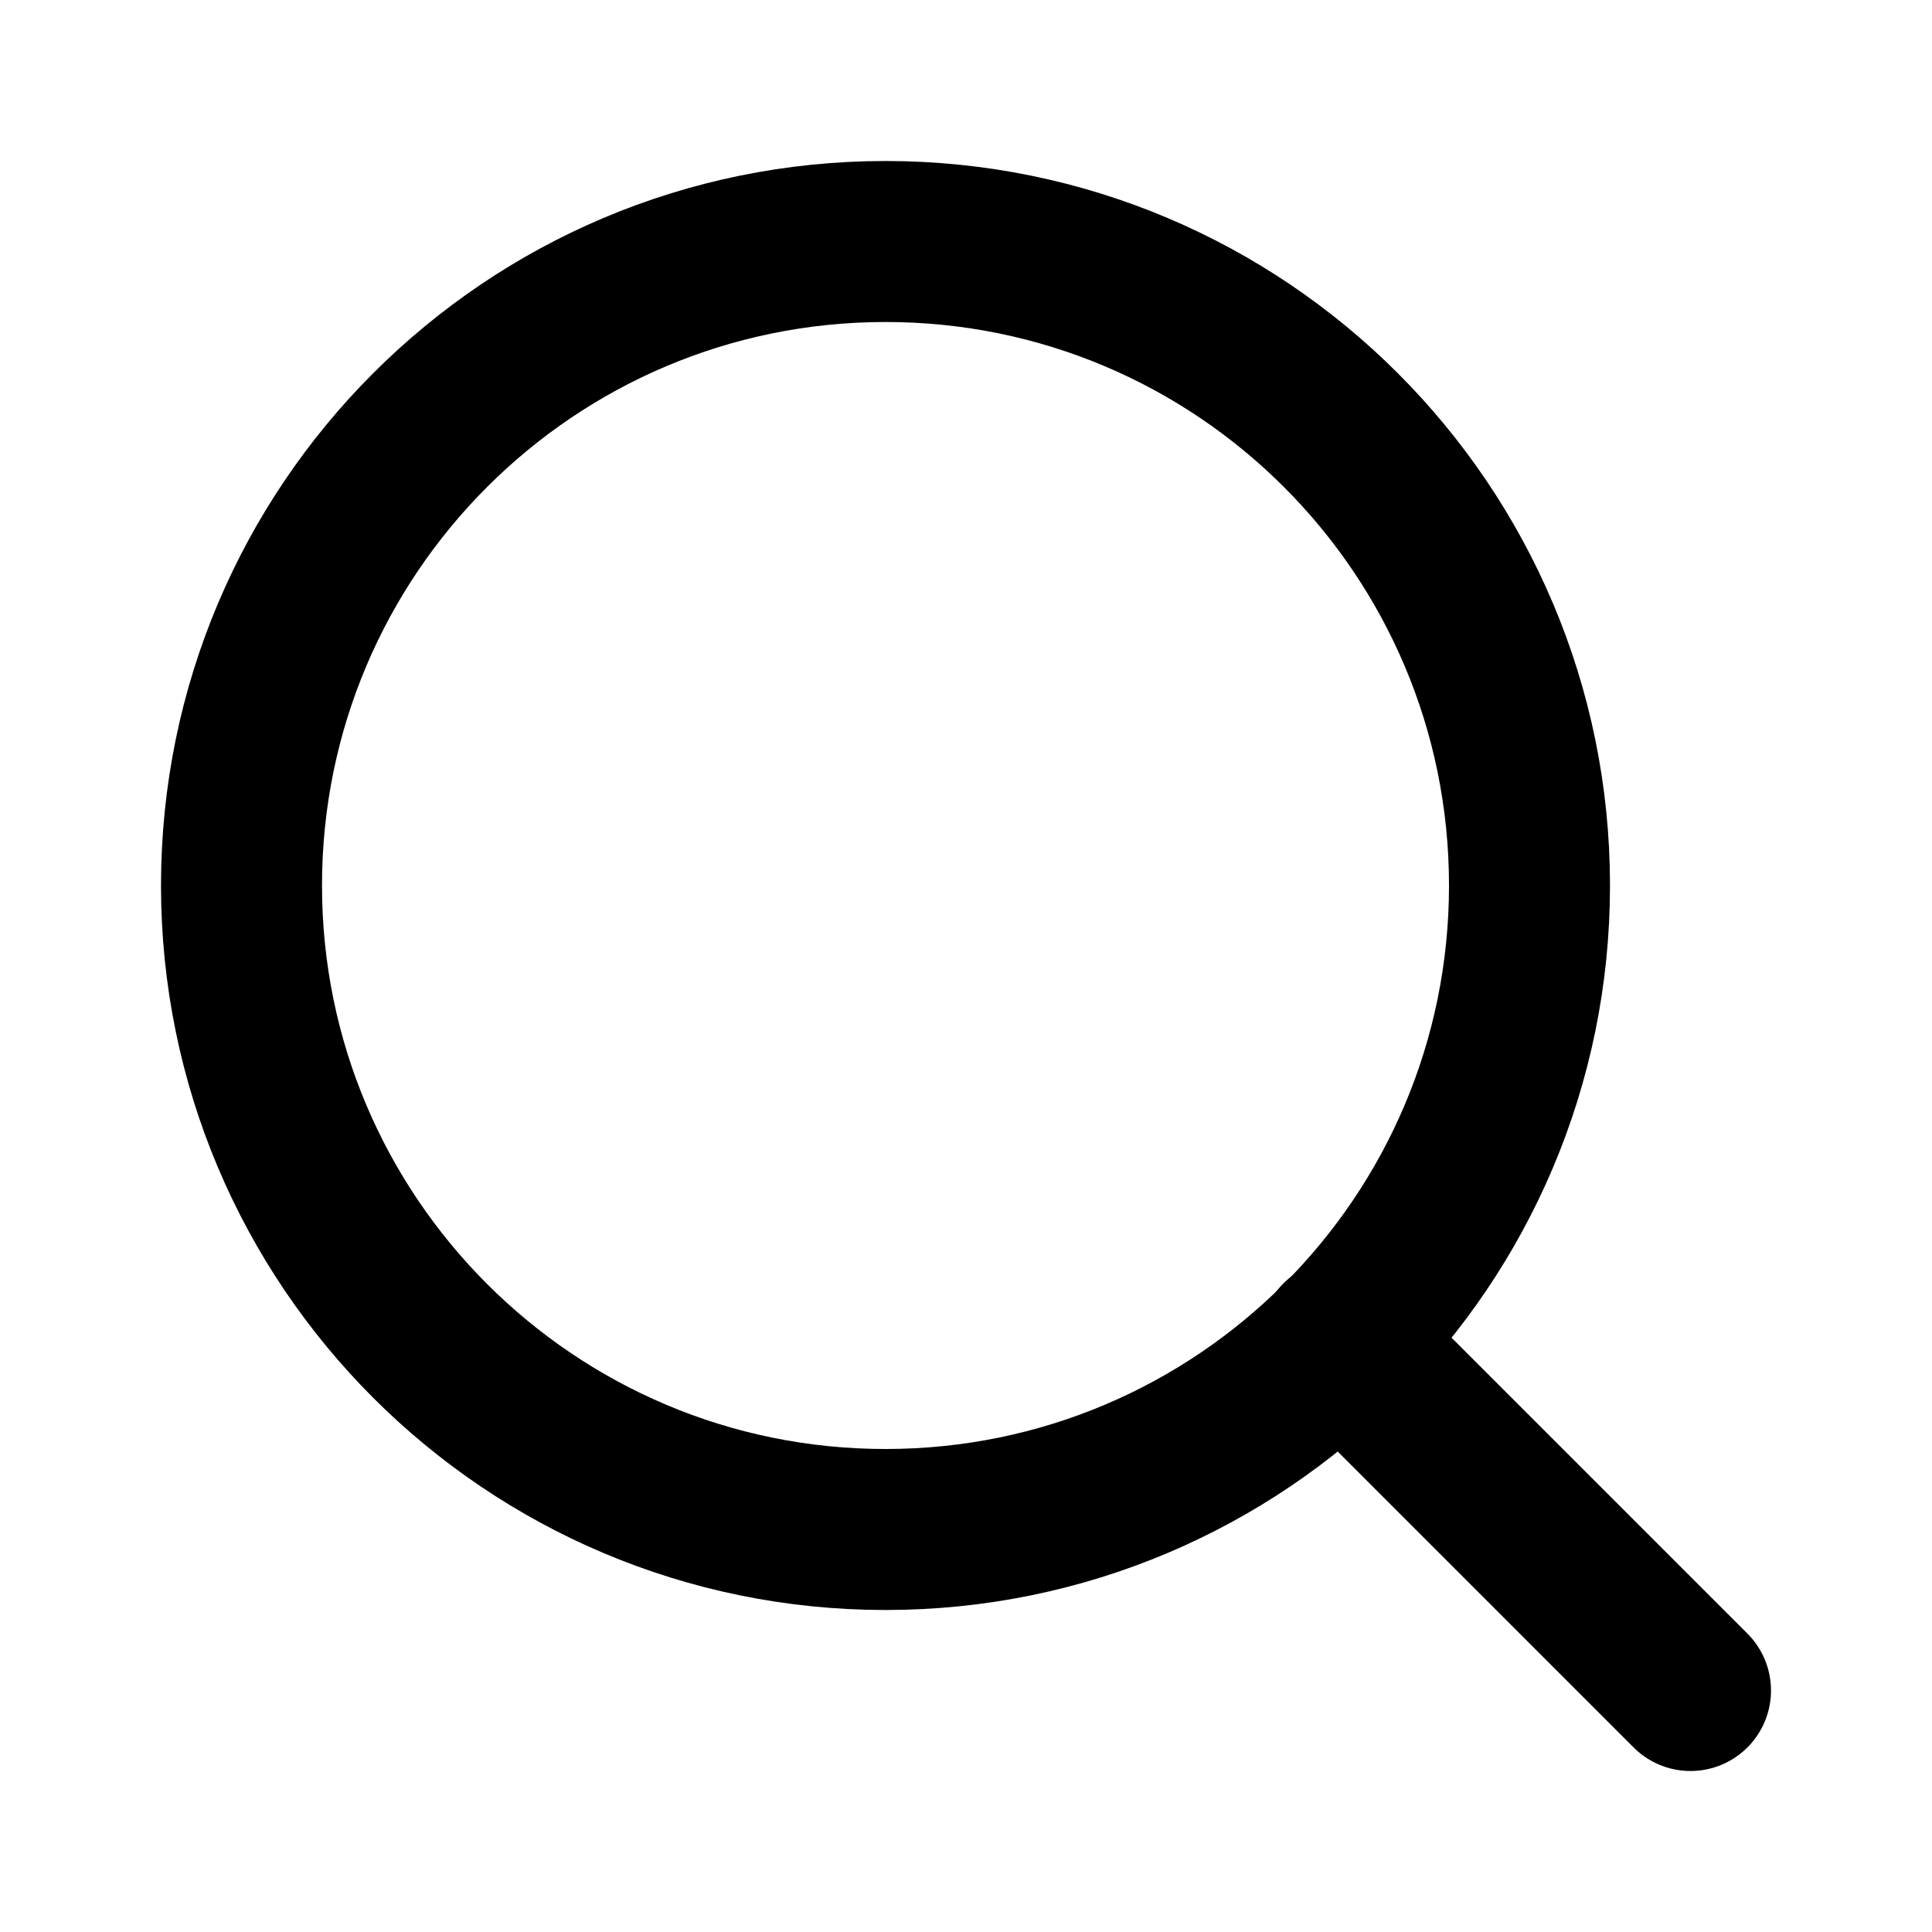
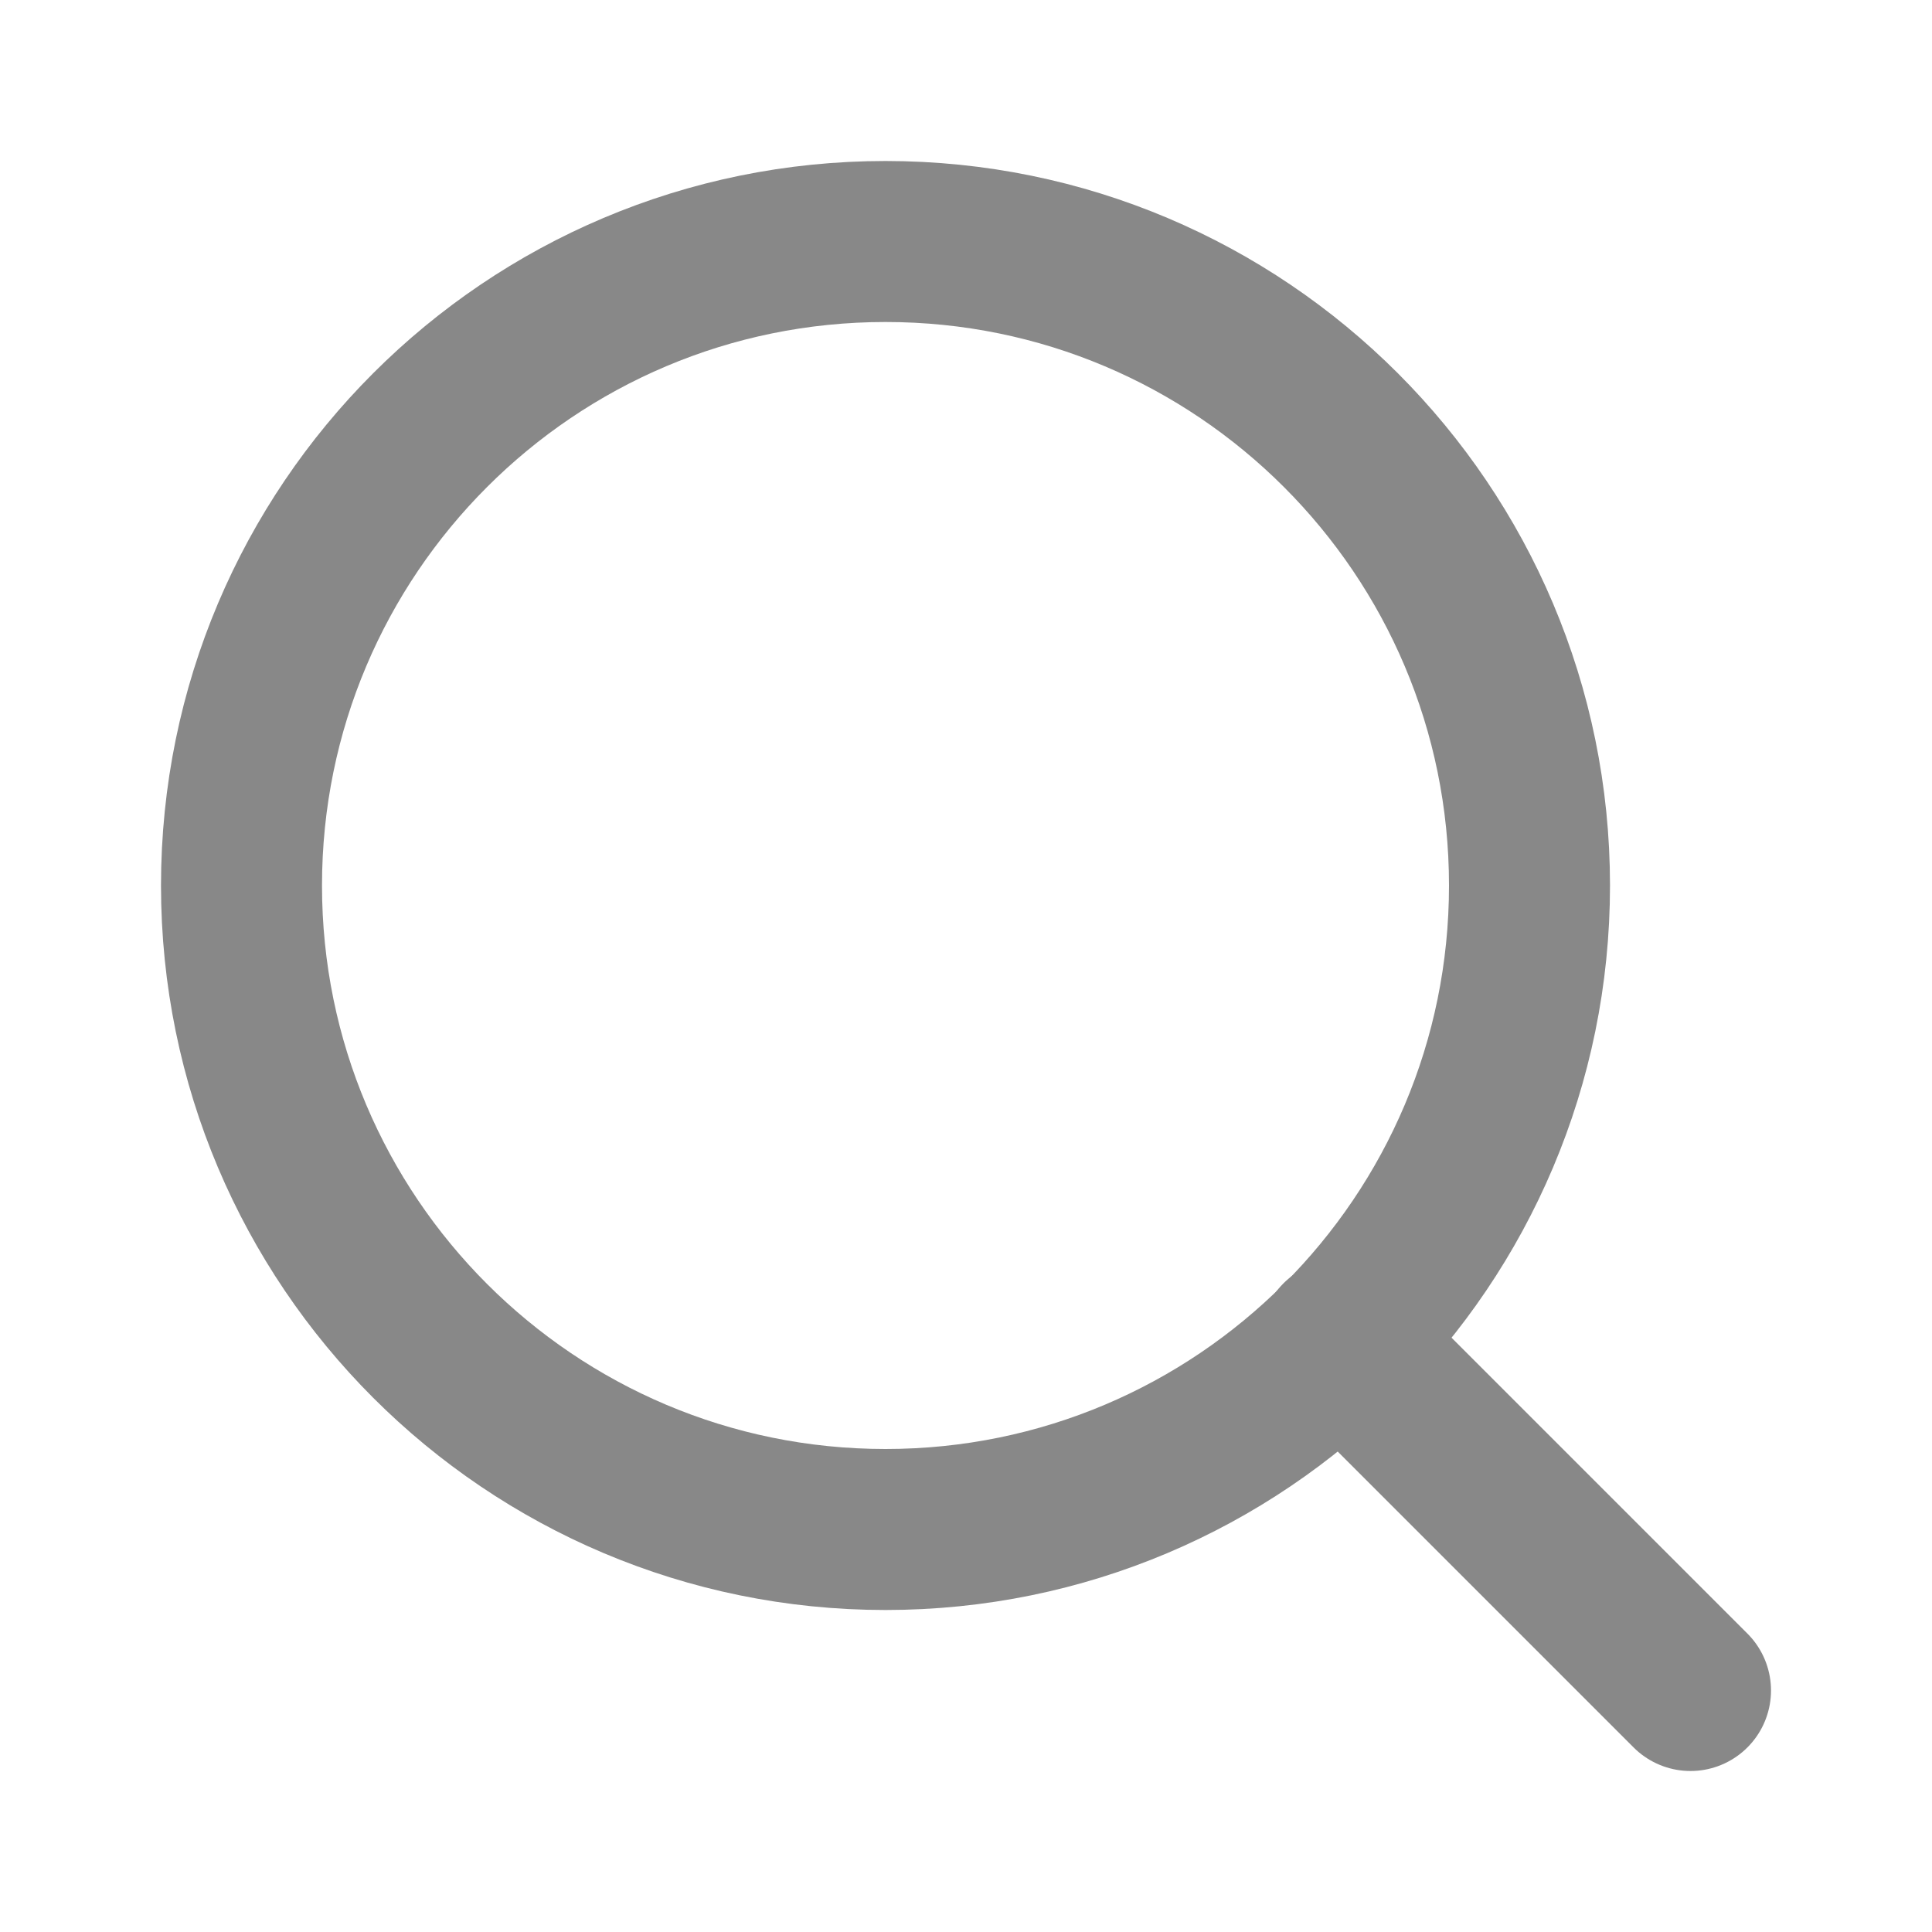
- <svg xmlns="http://www.w3.org/2000/svg" stroke="currentColor" fill="none" stroke-width="2" viewBox="0 0 24 24" stroke-linecap="round" stroke-linejoin="round" class="ml-3 flex-shrink-0" height="18" width="18">
+ <svg xmlns="http://www.w3.org/2000/svg" stroke="#888888" fill="none" stroke-width="2" viewBox="0 0 24 24" stroke-linecap="round" stroke-linejoin="round" class="ml-3 flex-shrink-0" height="18" width="18">
  <circle cx="11" cy="11" r="8" />
  <path d="m21 21-4.35-4.35" />
</svg>
